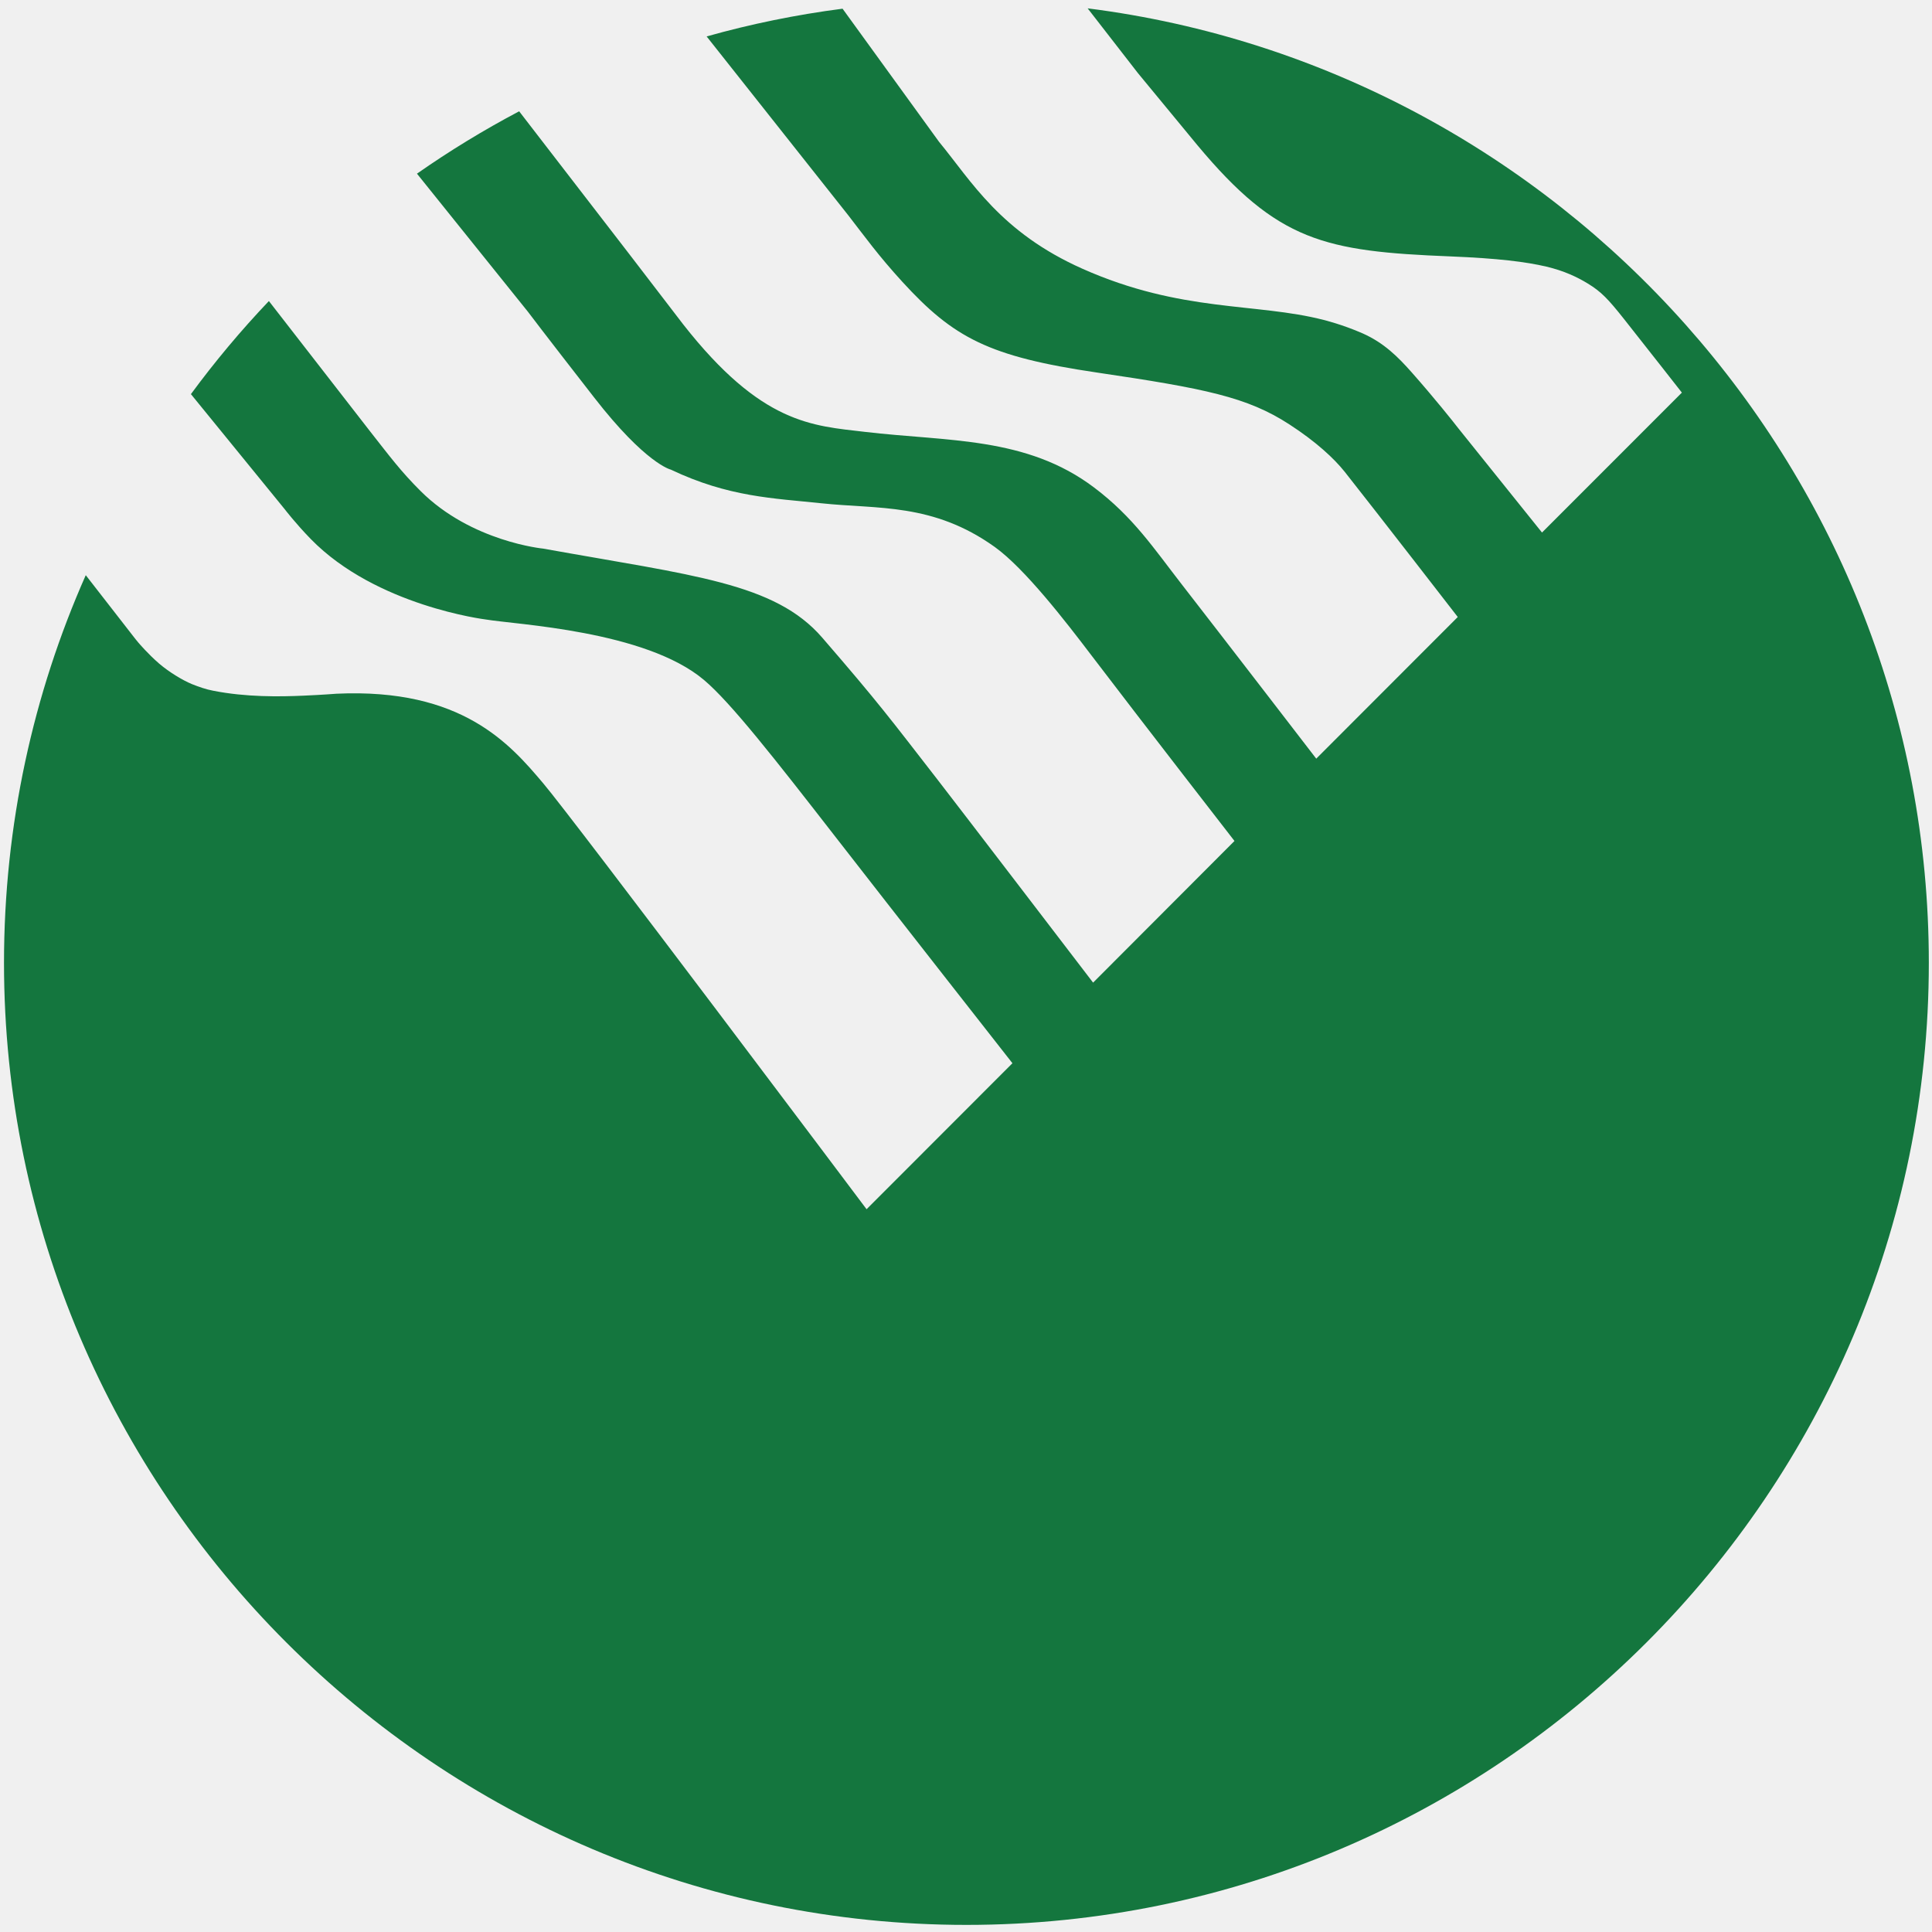
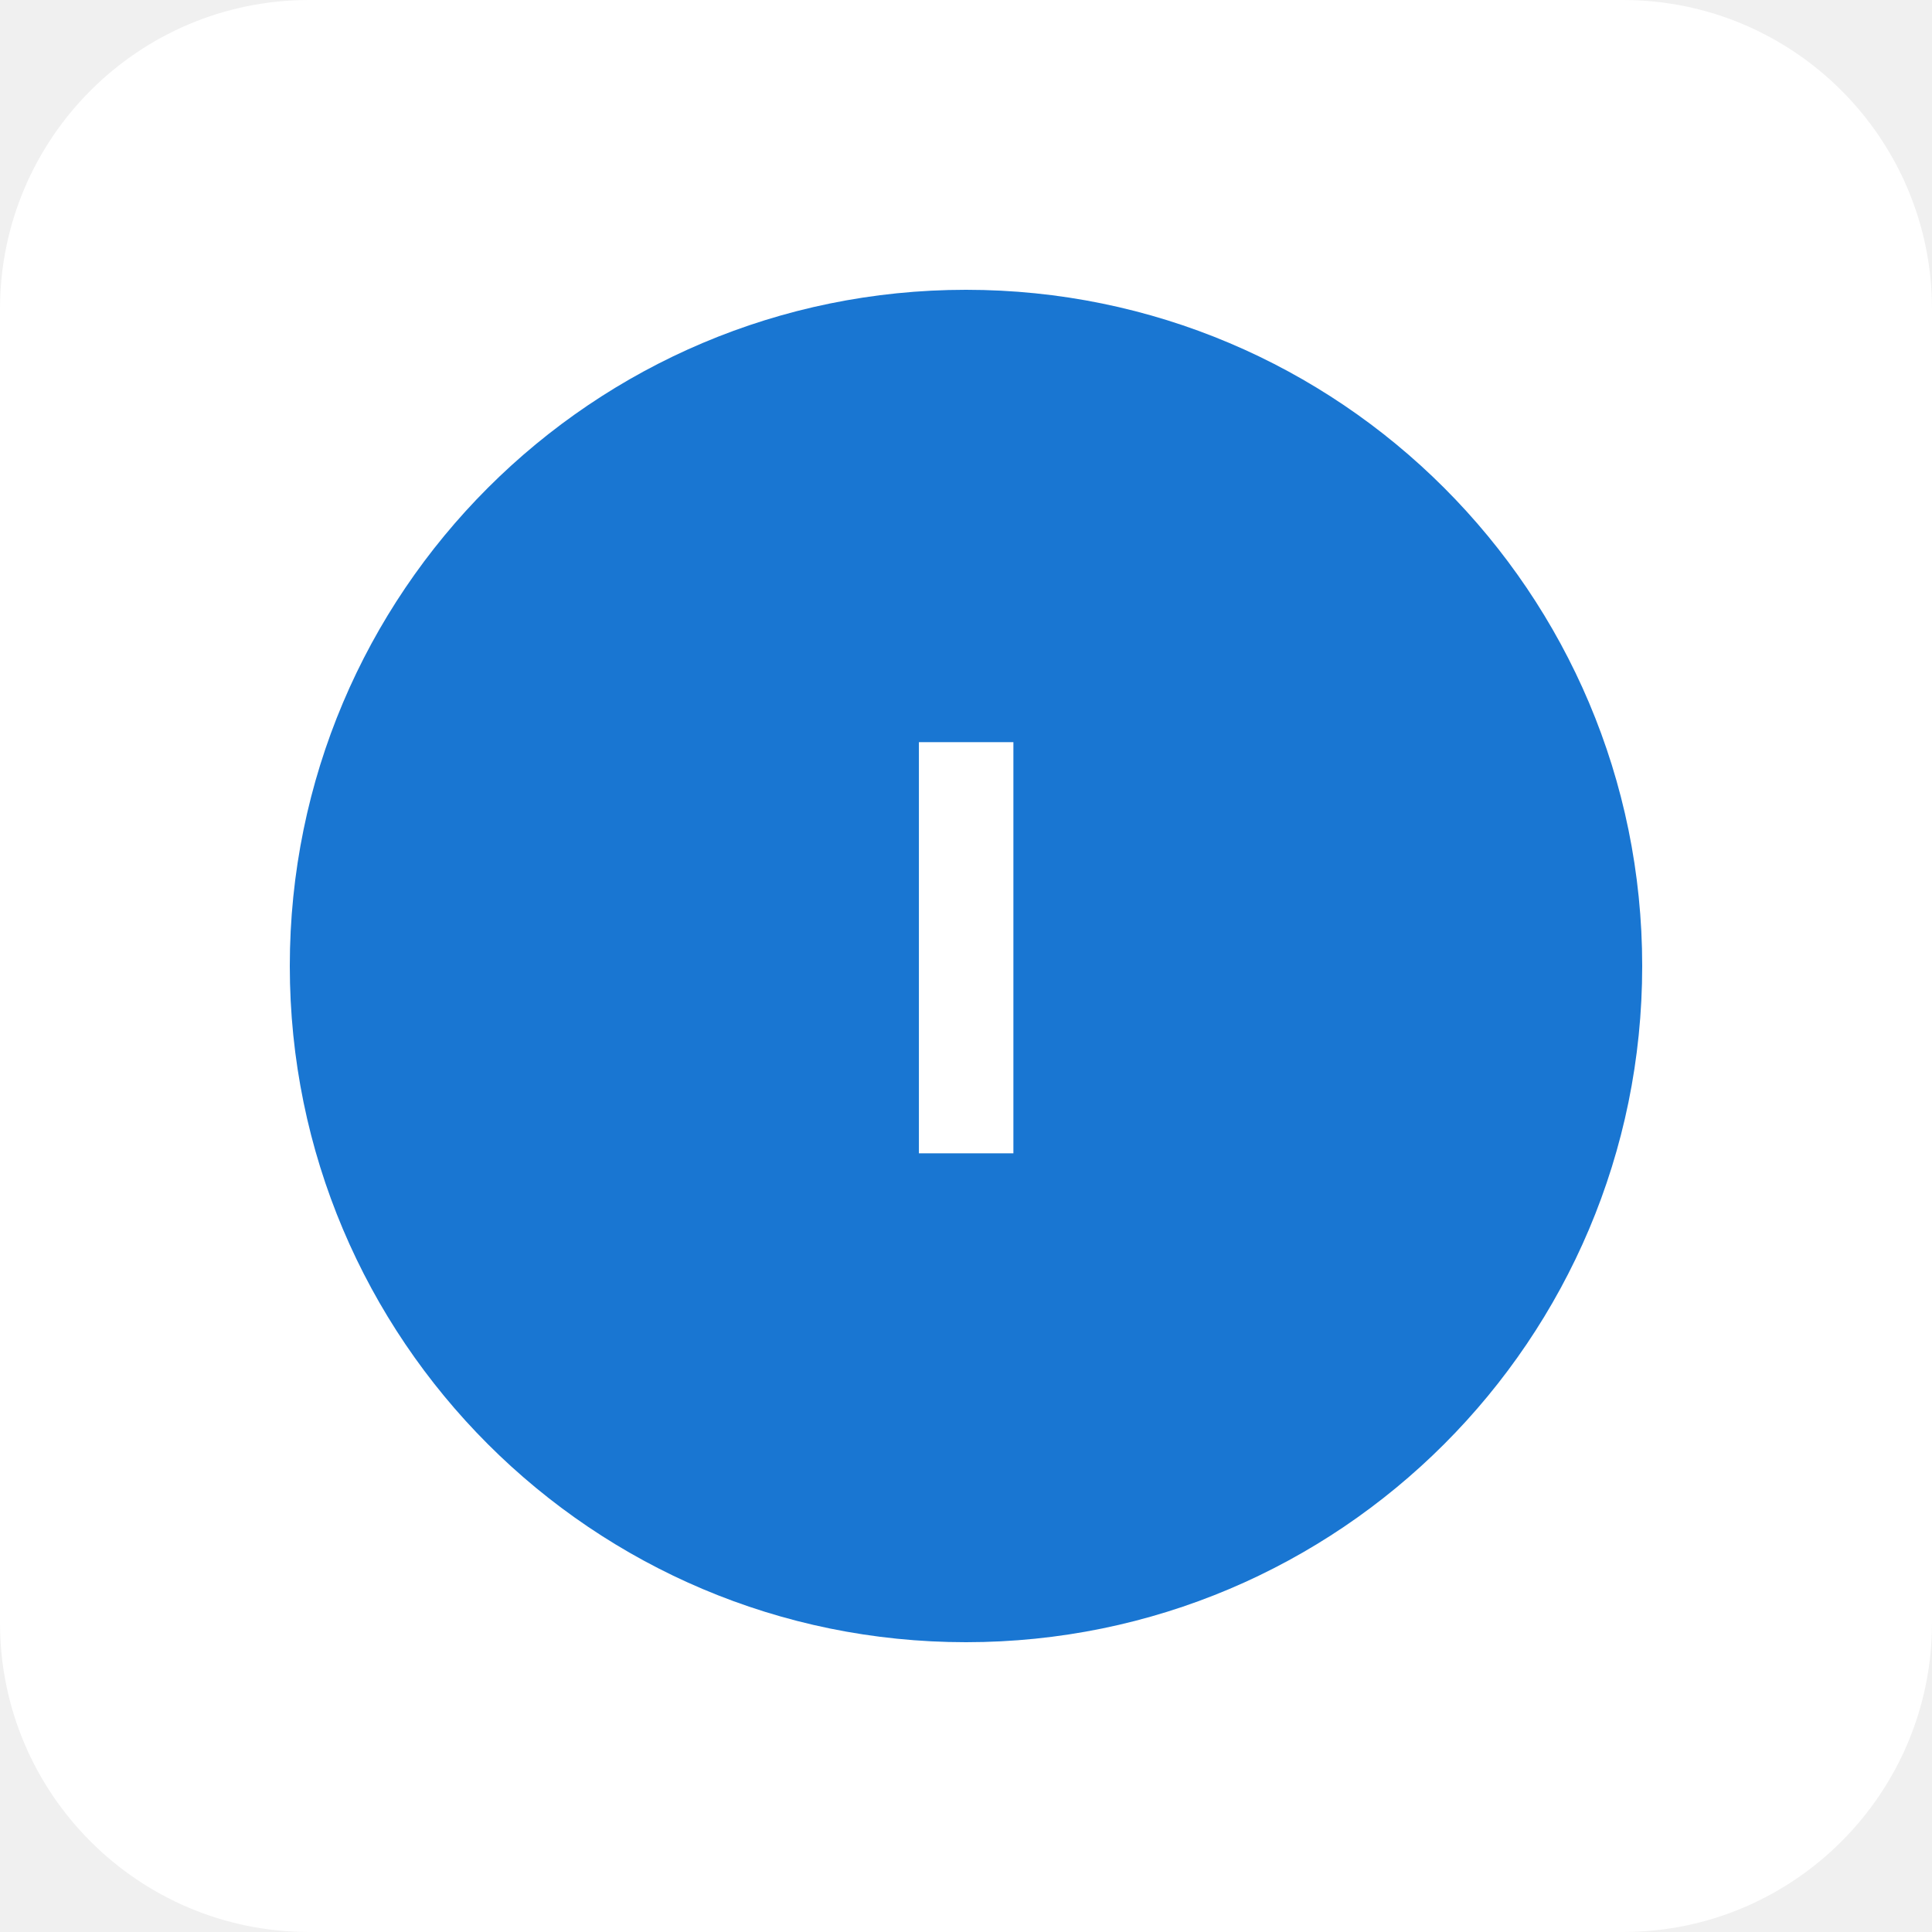
- <svg xmlns="http://www.w3.org/2000/svg" width="28" height="28" viewBox="0 0 28 28" fill="none">
-   <g id="Bank name=Post">
-     <path id="Shape" fill-rule="evenodd" clip-rule="evenodd" d="M15.763 0.121C22.621 0.989 27.954 6.869 27.954 13.954C27.954 21.633 21.689 27.897 14.006 27.897C6.324 27.897 0.058 21.633 0.058 13.954C0.058 11.957 0.481 10.056 1.243 8.336L1.964 9.263L2.006 9.314C2.006 9.314 2.143 9.476 2.306 9.617C2.455 9.744 2.646 9.858 2.78 9.914C2.883 9.955 2.985 9.991 3.092 10.011C3.564 10.104 4.048 10.098 4.399 10.082C4.678 10.07 4.876 10.054 4.876 10.054C6.699 9.969 7.396 10.79 7.87 11.349C8.305 11.86 12.559 17.525 12.559 17.525L14.673 15.409C14.673 15.409 12.898 13.146 12.11 12.131C11.229 10.997 10.591 10.182 10.202 9.854C9.351 9.137 7.471 9.052 7.04 8.978C7.04 8.978 5.453 8.784 4.505 7.813C4.282 7.584 4.128 7.382 4.128 7.382L2.767 5.712C3.115 5.239 3.493 4.788 3.897 4.363L5.364 6.252C5.651 6.617 5.807 6.829 6.096 7.117C6.833 7.852 7.873 7.951 7.873 7.951C10.044 8.342 11.229 8.445 11.917 9.242C12.743 10.197 12.902 10.416 13.592 11.305C13.847 11.633 15.842 14.241 15.842 14.241L17.891 12.188C17.891 12.188 16.579 10.498 15.817 9.497C15.444 9.006 14.853 8.241 14.418 7.928C13.52 7.285 12.721 7.381 11.906 7.294C11.207 7.22 10.561 7.205 9.722 6.806C9.722 6.806 9.36 6.725 8.611 5.761C7.861 4.798 7.651 4.518 7.651 4.518L6.043 2.517C6.516 2.186 7.011 1.884 7.524 1.613L9.108 3.667L9.899 4.698C11.039 6.153 11.776 6.169 12.535 6.259C13.74 6.401 14.875 6.325 15.856 7.065C16.424 7.493 16.721 7.947 17.13 8.473C17.746 9.266 19.076 10.995 19.076 10.995L21.127 8.942C21.127 8.942 19.946 7.416 19.488 6.837C19.335 6.645 19.074 6.402 18.687 6.151C18.075 5.753 17.464 5.631 15.897 5.399C14.33 5.168 13.821 4.896 13.08 4.087C12.726 3.7 12.53 3.425 12.292 3.118L10.241 0.528C10.88 0.348 11.539 0.213 12.211 0.126L13.609 2.055C14.078 2.624 14.497 3.365 15.688 3.895C17.121 4.533 18.204 4.384 19.185 4.637C19.185 4.637 19.453 4.702 19.747 4.831C20.059 4.969 20.263 5.175 20.458 5.395C20.782 5.761 21.067 6.118 21.131 6.202C21.145 6.219 22.348 7.718 22.348 7.718L24.375 5.69C24.375 5.69 23.907 5.092 23.536 4.623C23.306 4.333 23.206 4.228 23.013 4.11C22.861 4.017 22.669 3.925 22.411 3.864C22.116 3.795 21.714 3.744 21.02 3.716C19.193 3.643 18.517 3.498 17.355 2.106L16.492 1.06L15.763 0.121Z" fill="#14763E" />
-   </g>
+ <svg xmlns="http://www.w3.org/2000/svg" viewBox="0 0 100 100" width="100" height="100">
+   <rect width="100" height="100" rx="16" fill="#ffffff" />
+   <circle cx="50" cy="50" r="35" fill="#1976d2" />
+   <text x="50" y="50" font-family="sans-serif" font-size="28" font-weight="bold" fill="white" text-anchor="middle" dominant-baseline="central">ا</text>
</svg>
